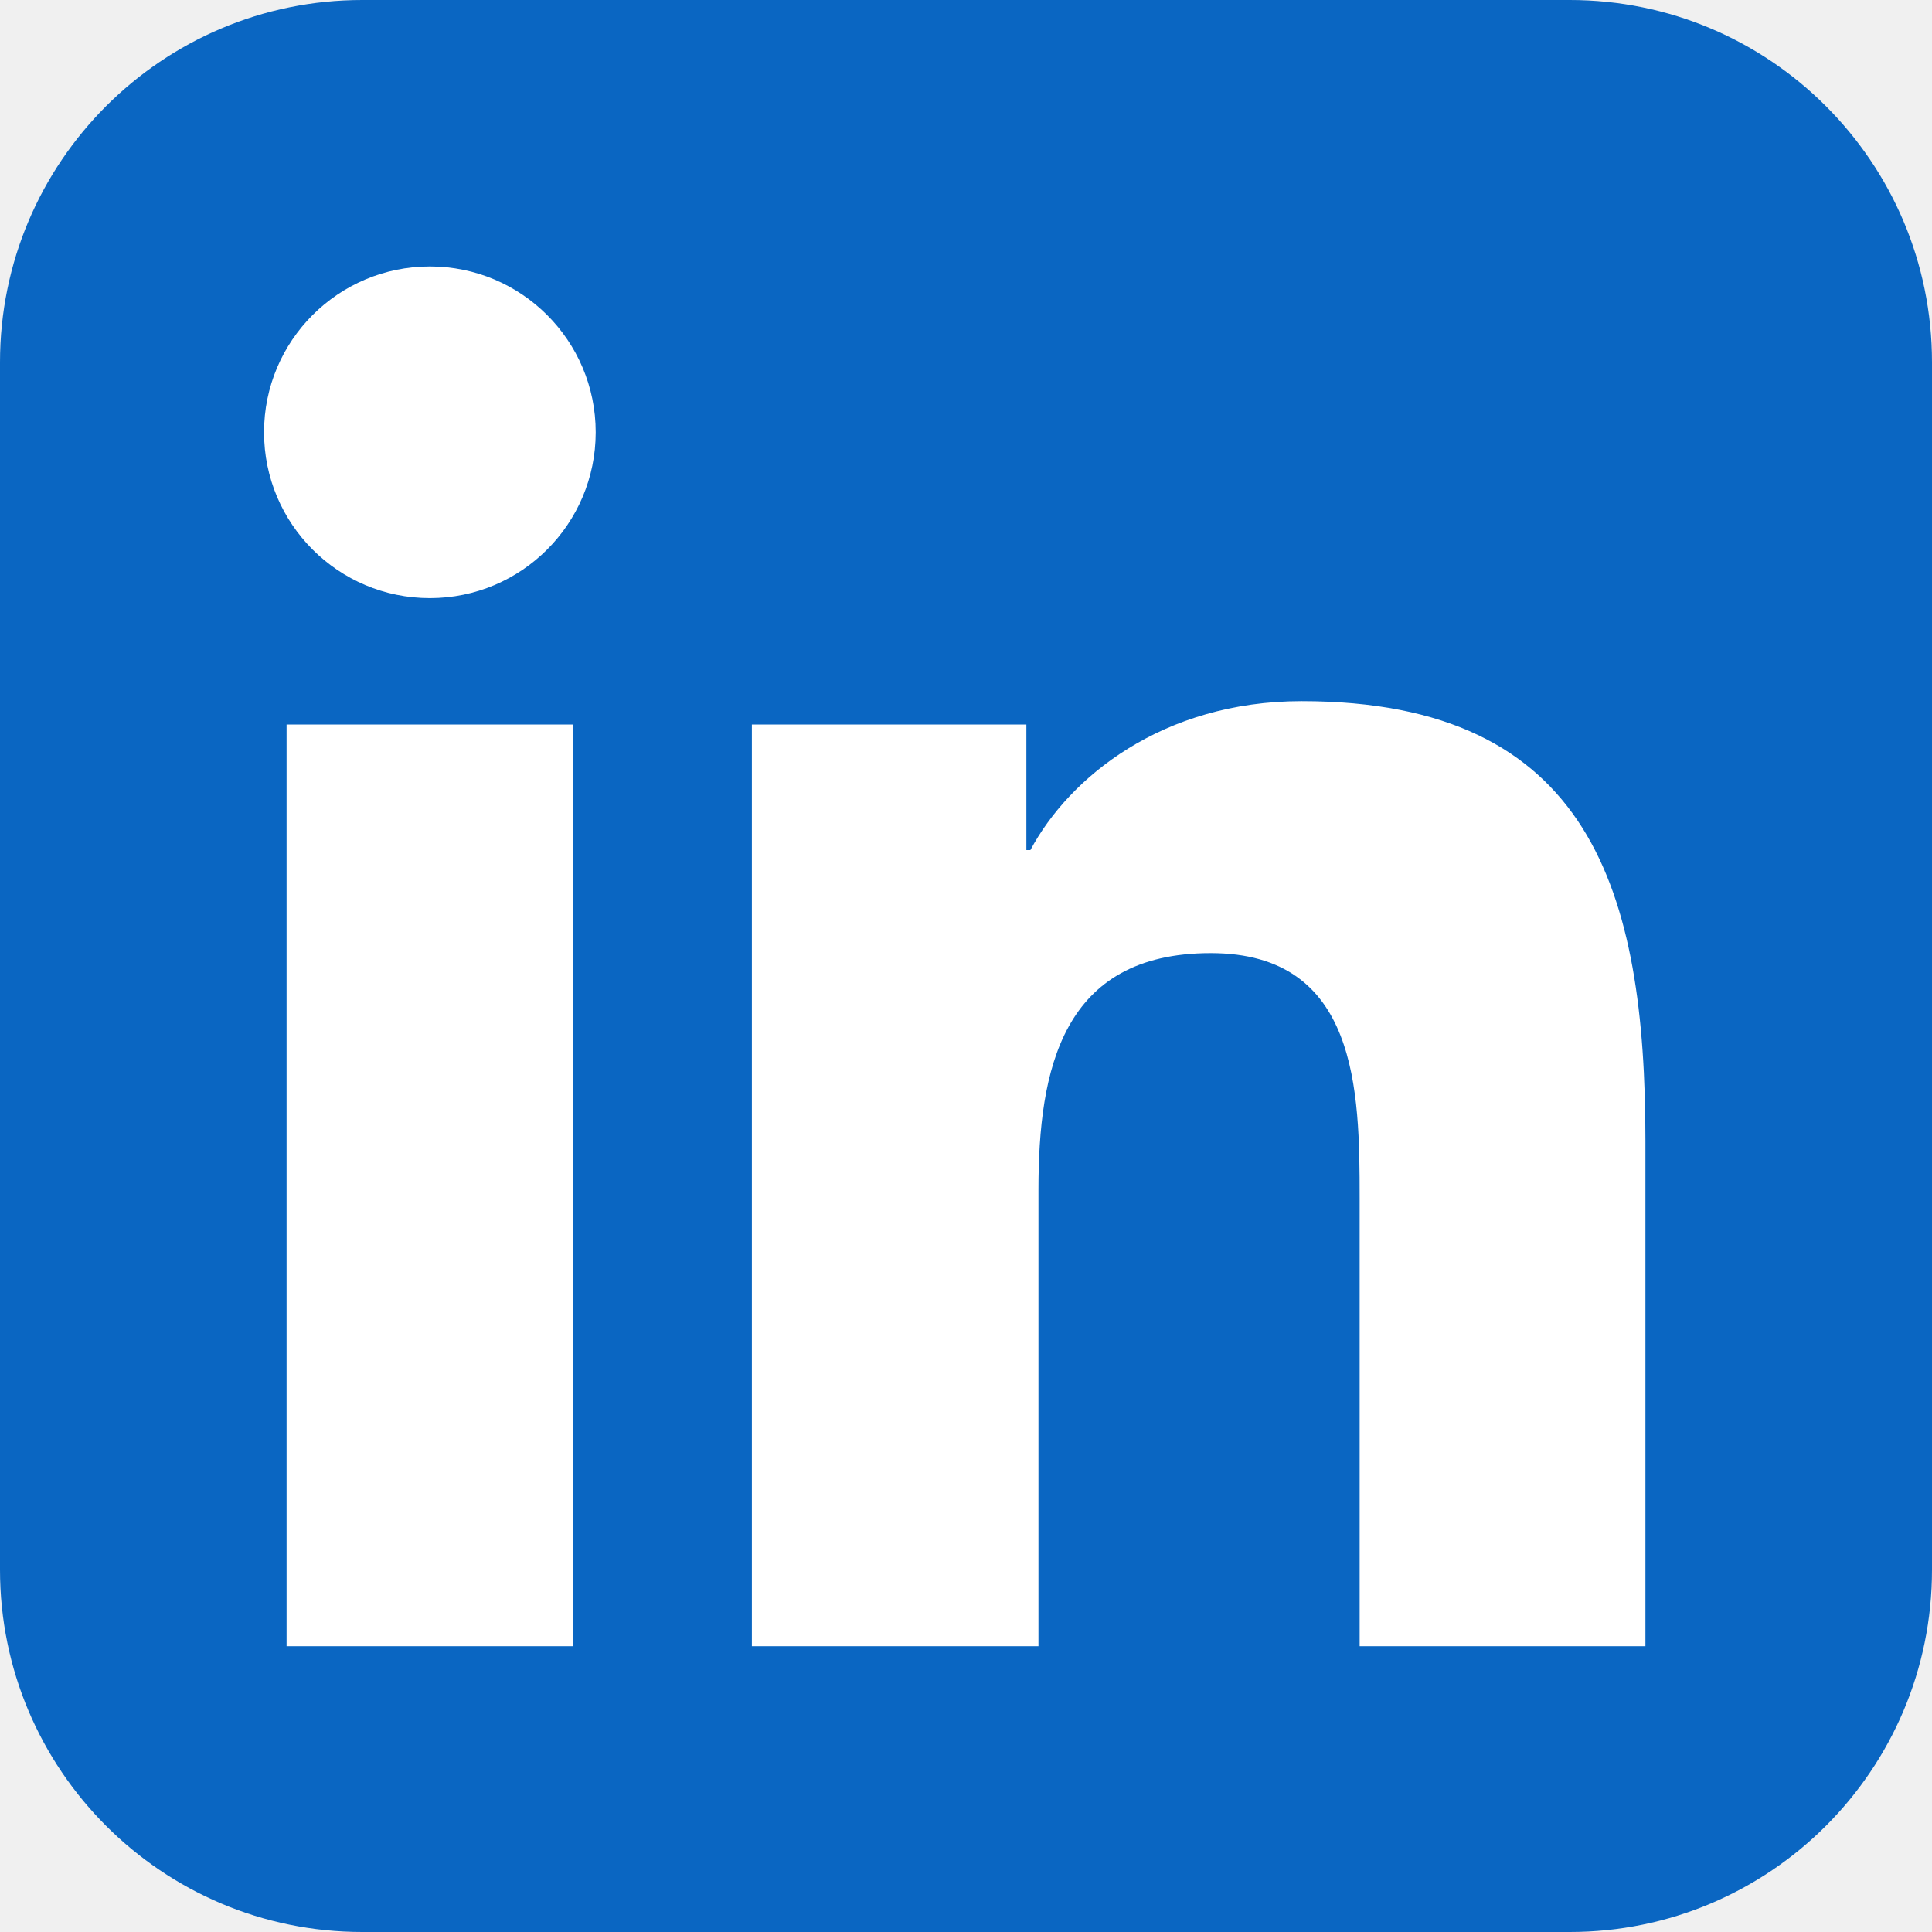
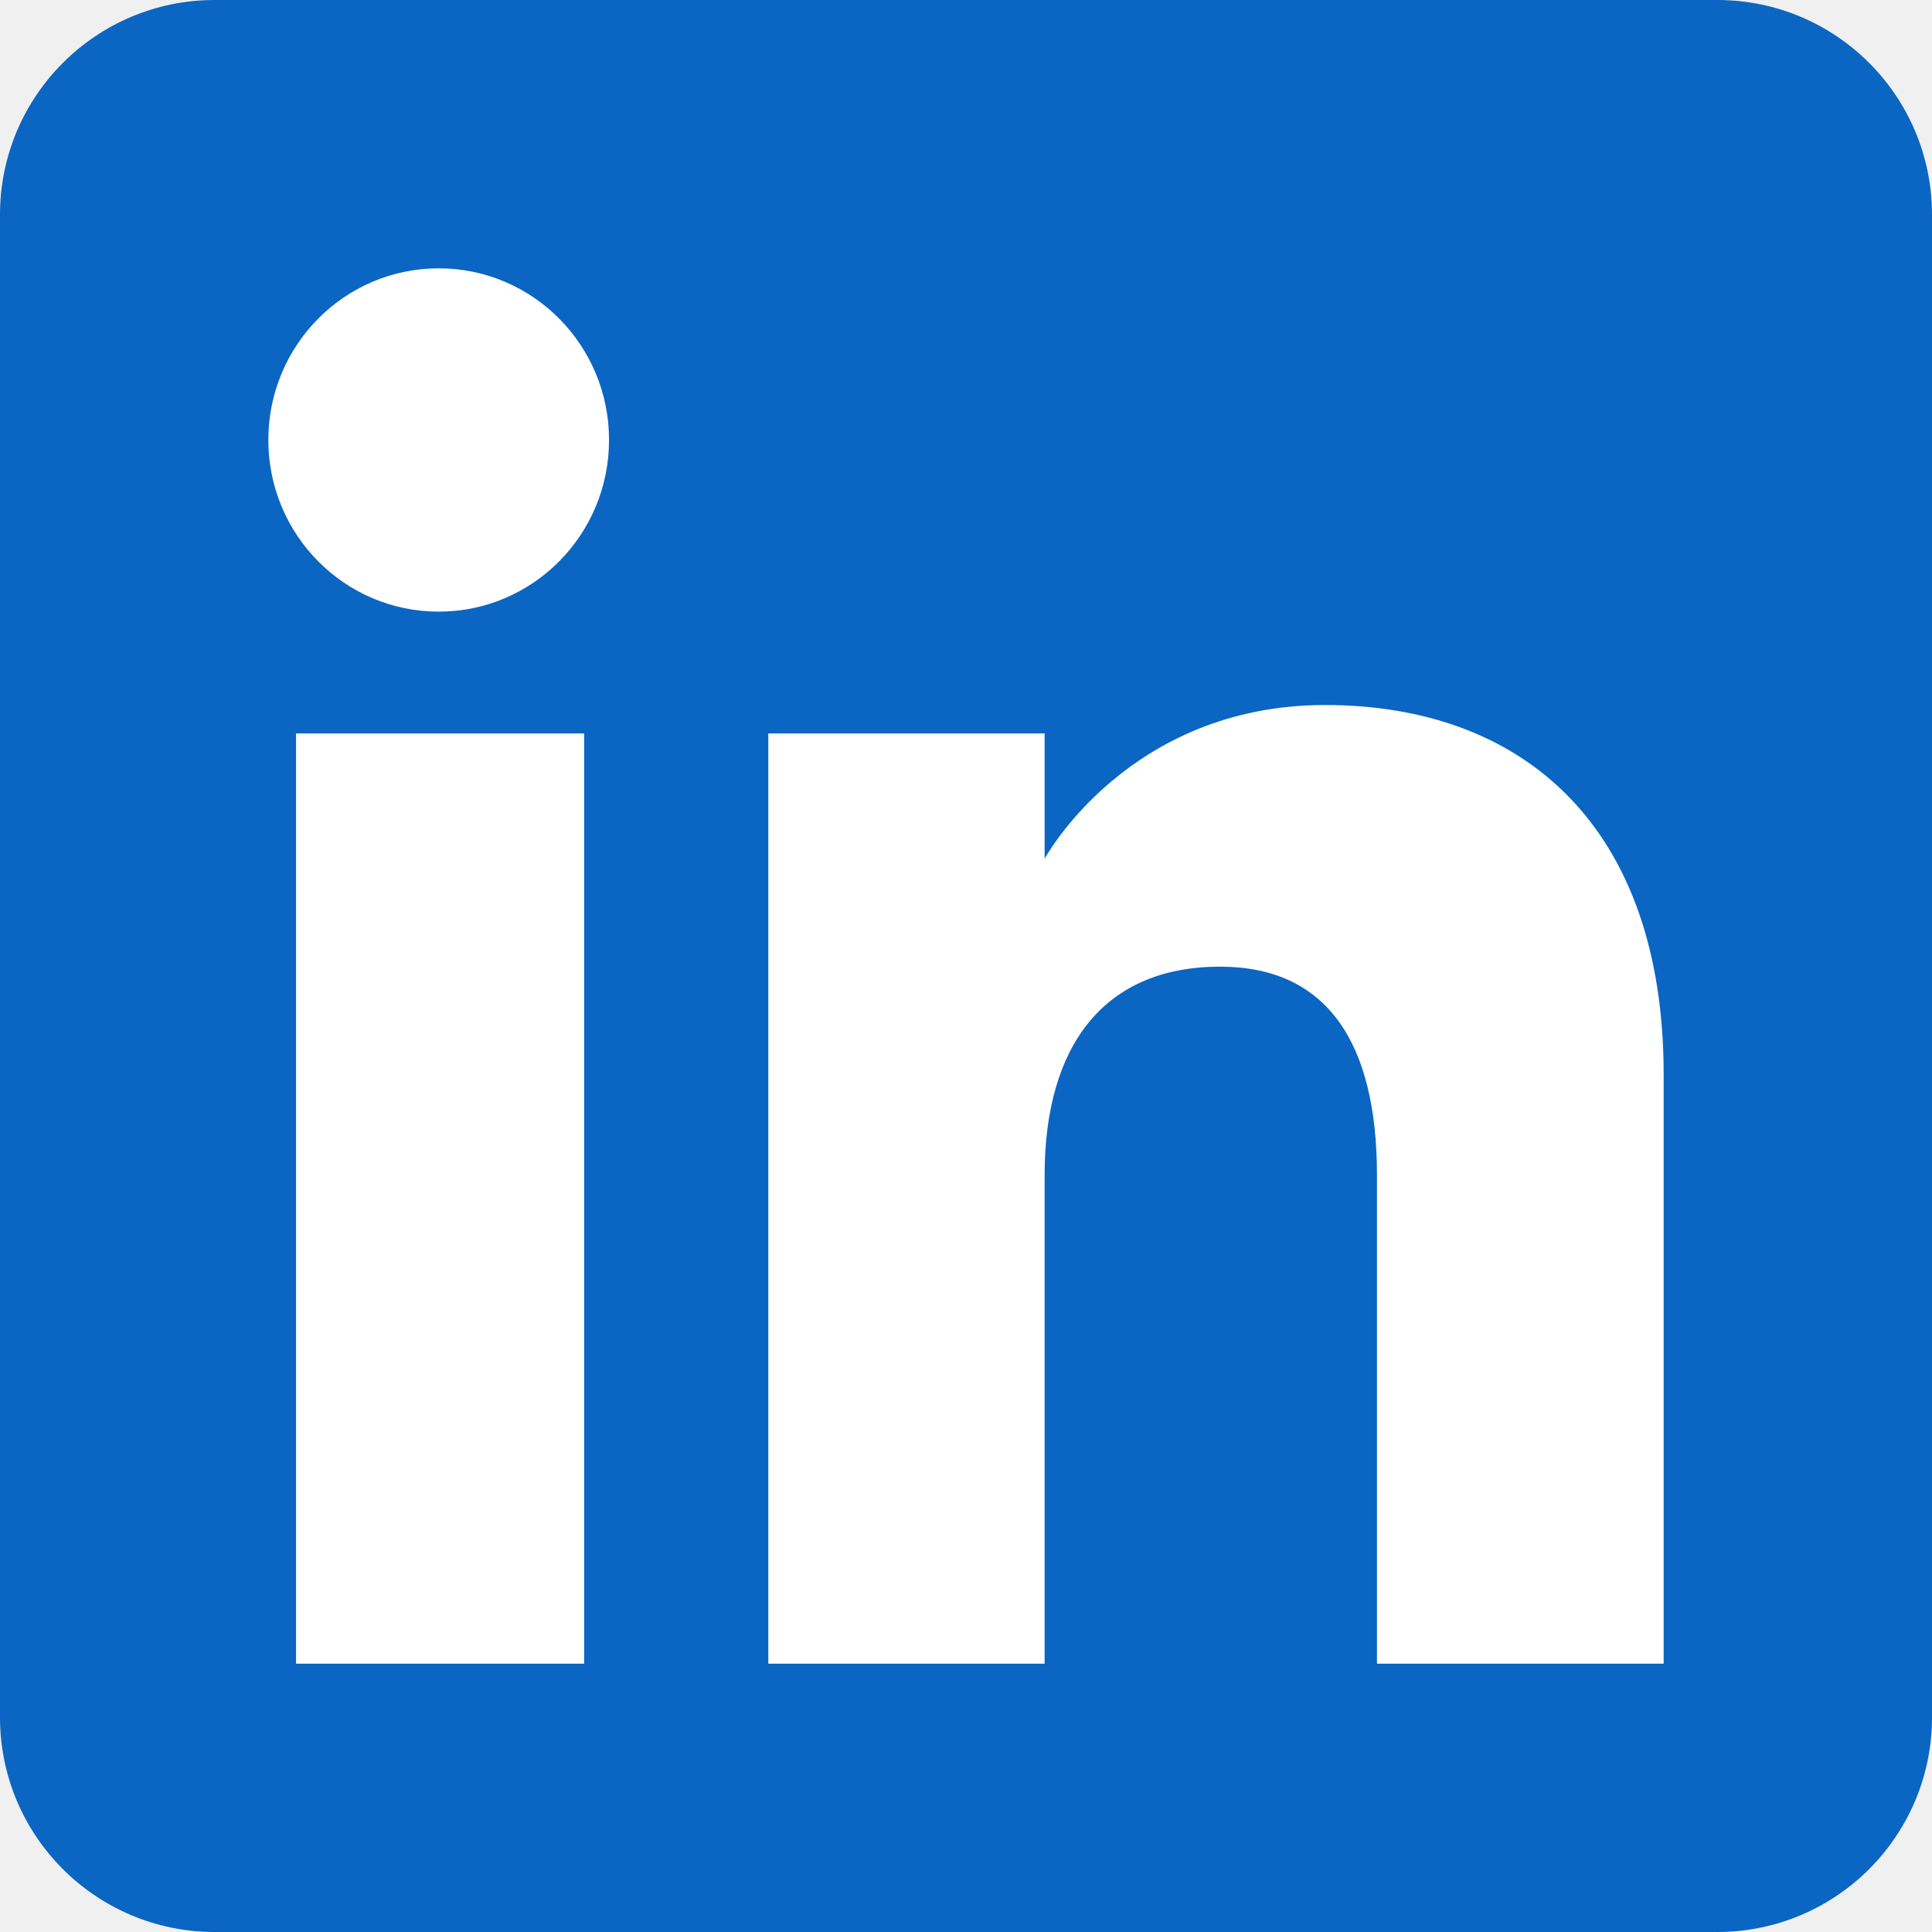
- <svg xmlns="http://www.w3.org/2000/svg" viewBox="0 0 24 24">
-   <rect width="24" height="24" rx="4.5" fill="#0A66C2" />
-   <path d="M20.45 20.45h-3.56v-5.57c0-1.33-.02-3.04-1.85-3.04-1.85 0-2.14 1.45-2.14 2.94v5.67H9.34V9h3.41v1.56h.05c.48-.9 1.64-1.85 3.37-1.85 3.6 0 4.27 2.37 4.27 5.46v6.28zM5.34 7.43a2.06 2.06 0 1 1 0-4.12 2.06 2.06 0 0 1 0 4.12zM7.12 20.45H3.56V9h3.56v11.45z" fill="#FFFFFF" />
+ <svg xmlns="http://www.w3.org/2000/svg" height="72" viewBox="0 0 72 72" width="72">
+   <g fill="none" fill-rule="evenodd">
+     <path d="M8,72 L64,72 C68.418,72 72,68.418 72,64 L72,8 C72,3.582 68.418,-8.11624501e-16 64,0 L8,0 C3.582,8.11624501e-16 -5.41083001e-16,3.582 0,8 L0,64 C5.41083001e-16,68.418 3.582,72 8,72 Z" fill="#0A66C2" />
+     <path d="M62,62 L51.316,62 L51.316,43.802 C51.316,38.813 49.42,36.025 45.471,36.025 C41.175,36.025 38.93,38.926 38.93,43.802 L38.93,62 L28.633,62 L28.633,27.333 L38.93,27.333 L38.93,32.003 C38.93,32.003 42.026,26.274 49.383,26.274 C56.736,26.274 62,30.764 62,40.051 L62,62 Z M16.349,22.794 C12.842,22.794 10,19.93 10,16.397 C10,12.864 12.842,10 16.349,10 C19.857,10 22.697,12.864 22.697,16.397 C22.697,19.93 19.857,22.794 16.349,22.794 Z M11.033,62 L21.769,62 L21.769,27.333 L11.033,27.333 L11.033,62 Z" fill="#FFF" />
+   </g>
</svg>
